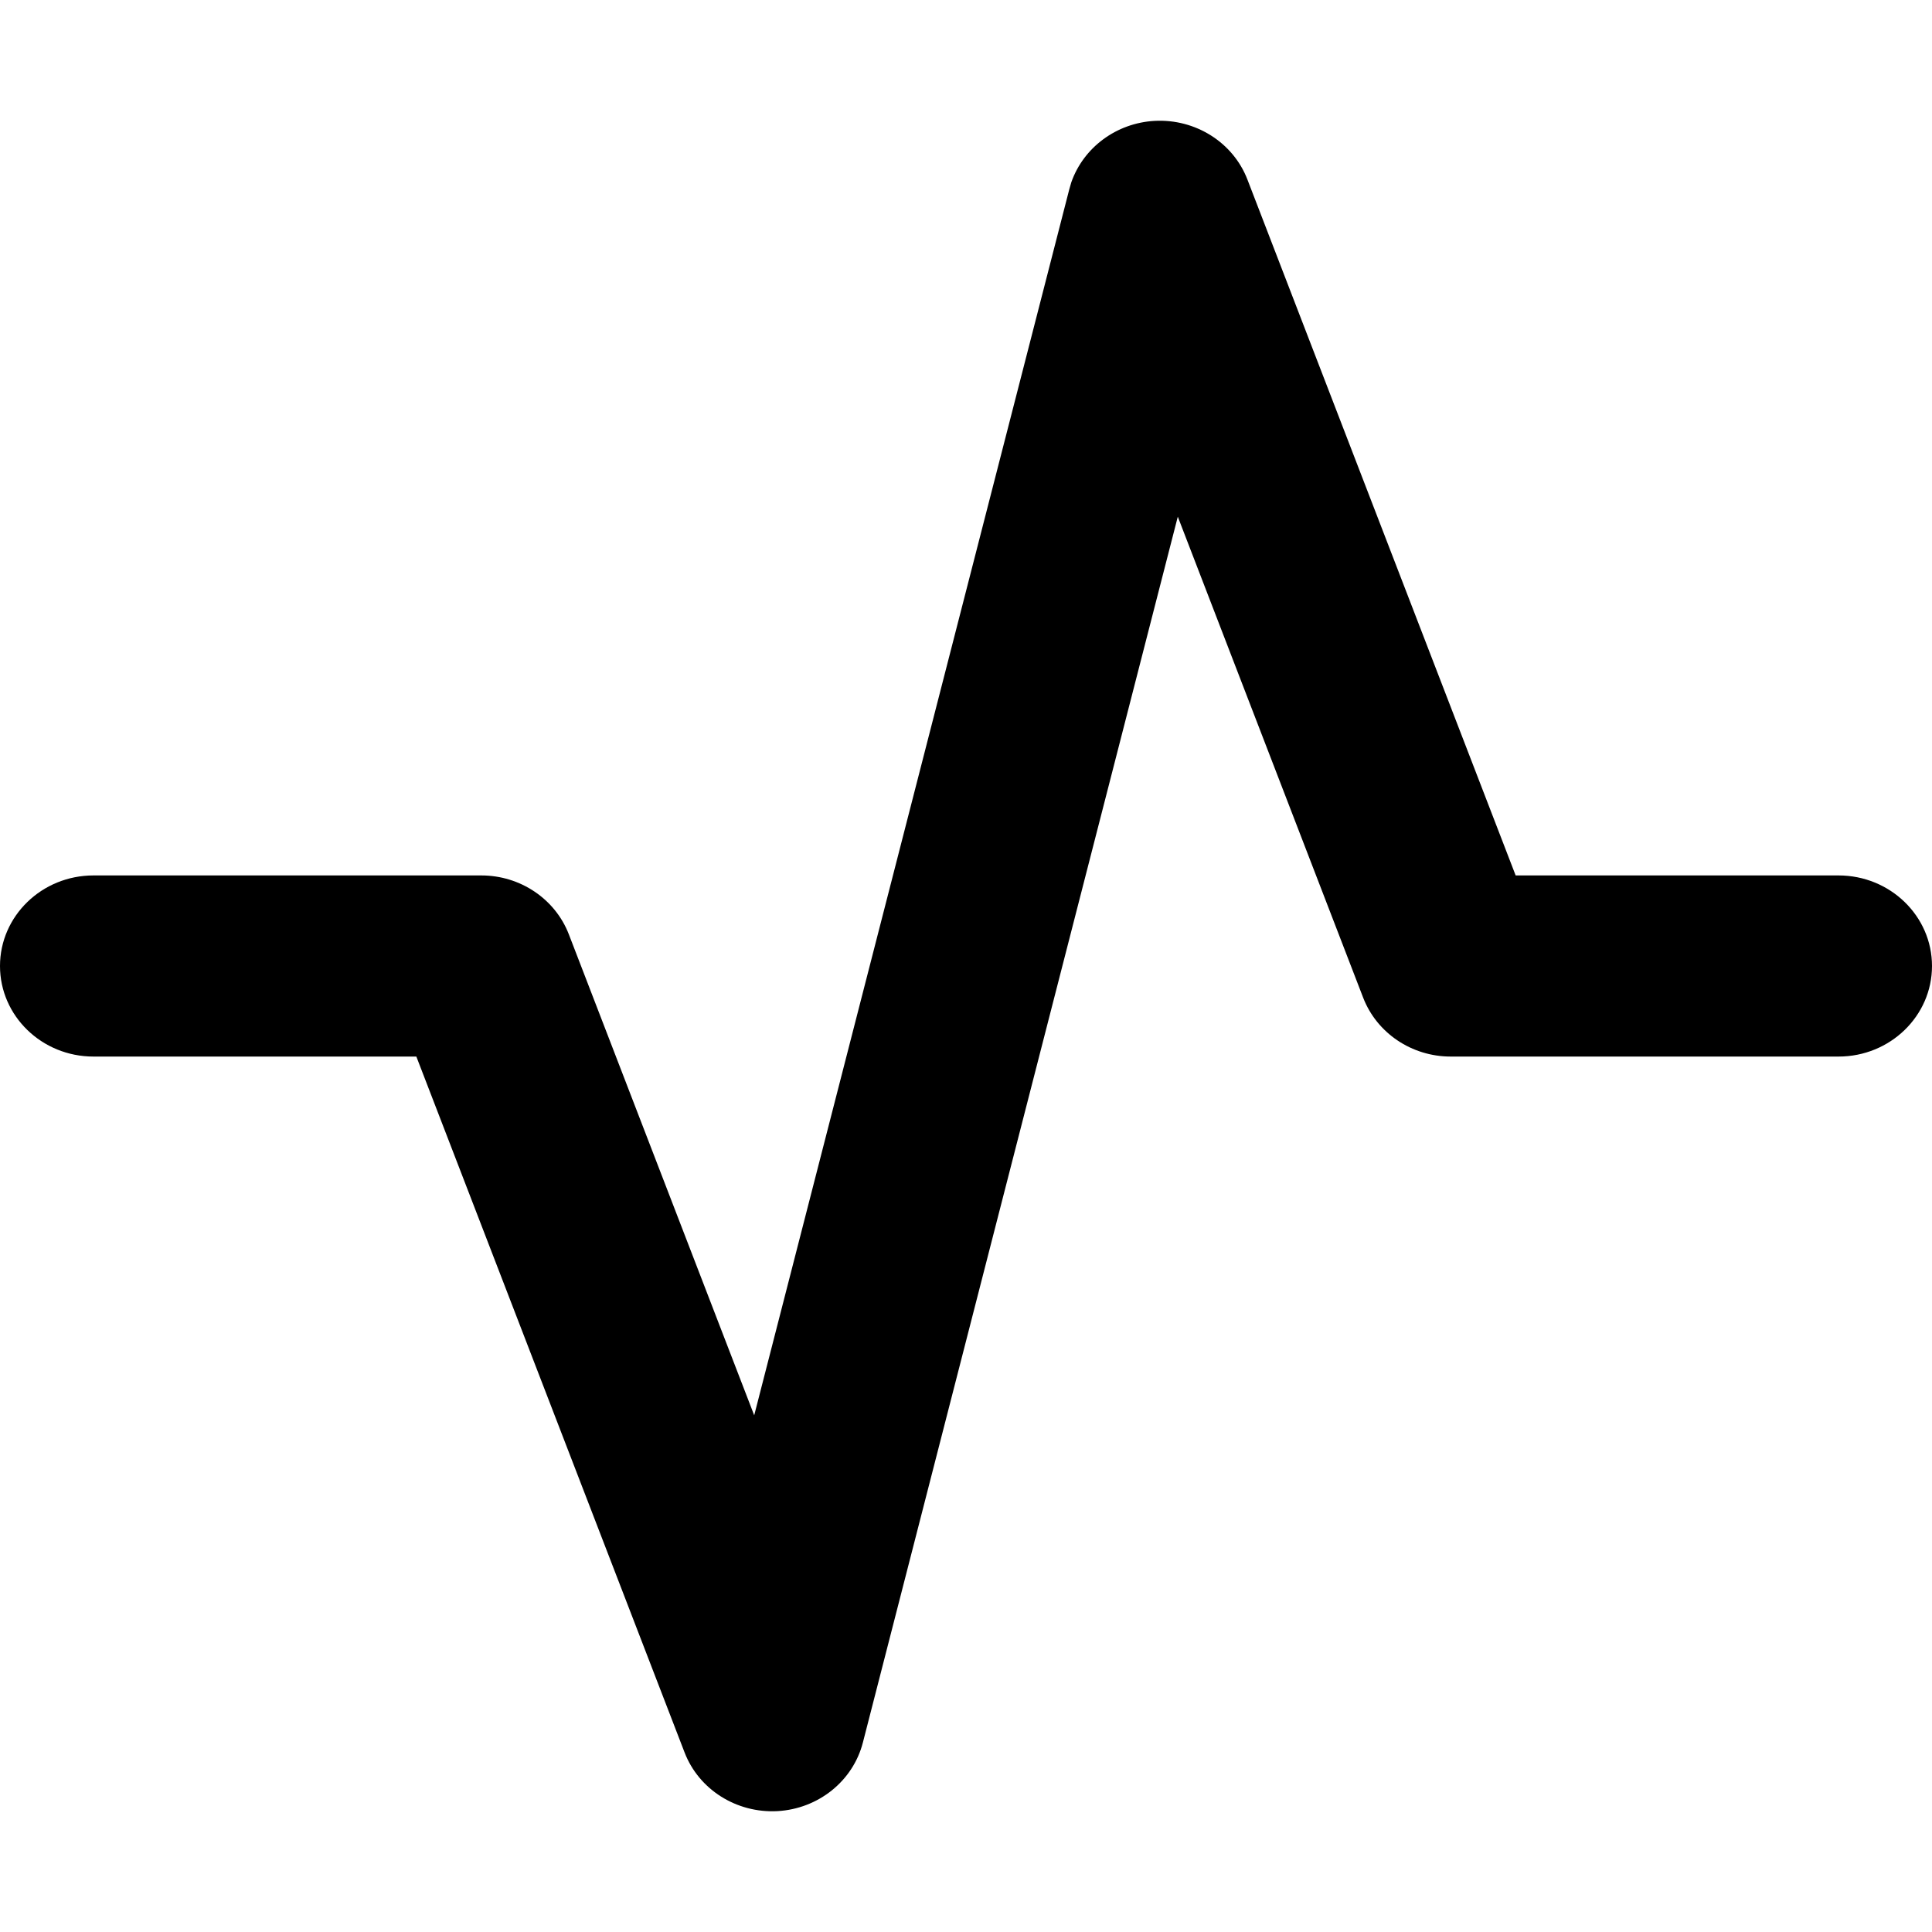
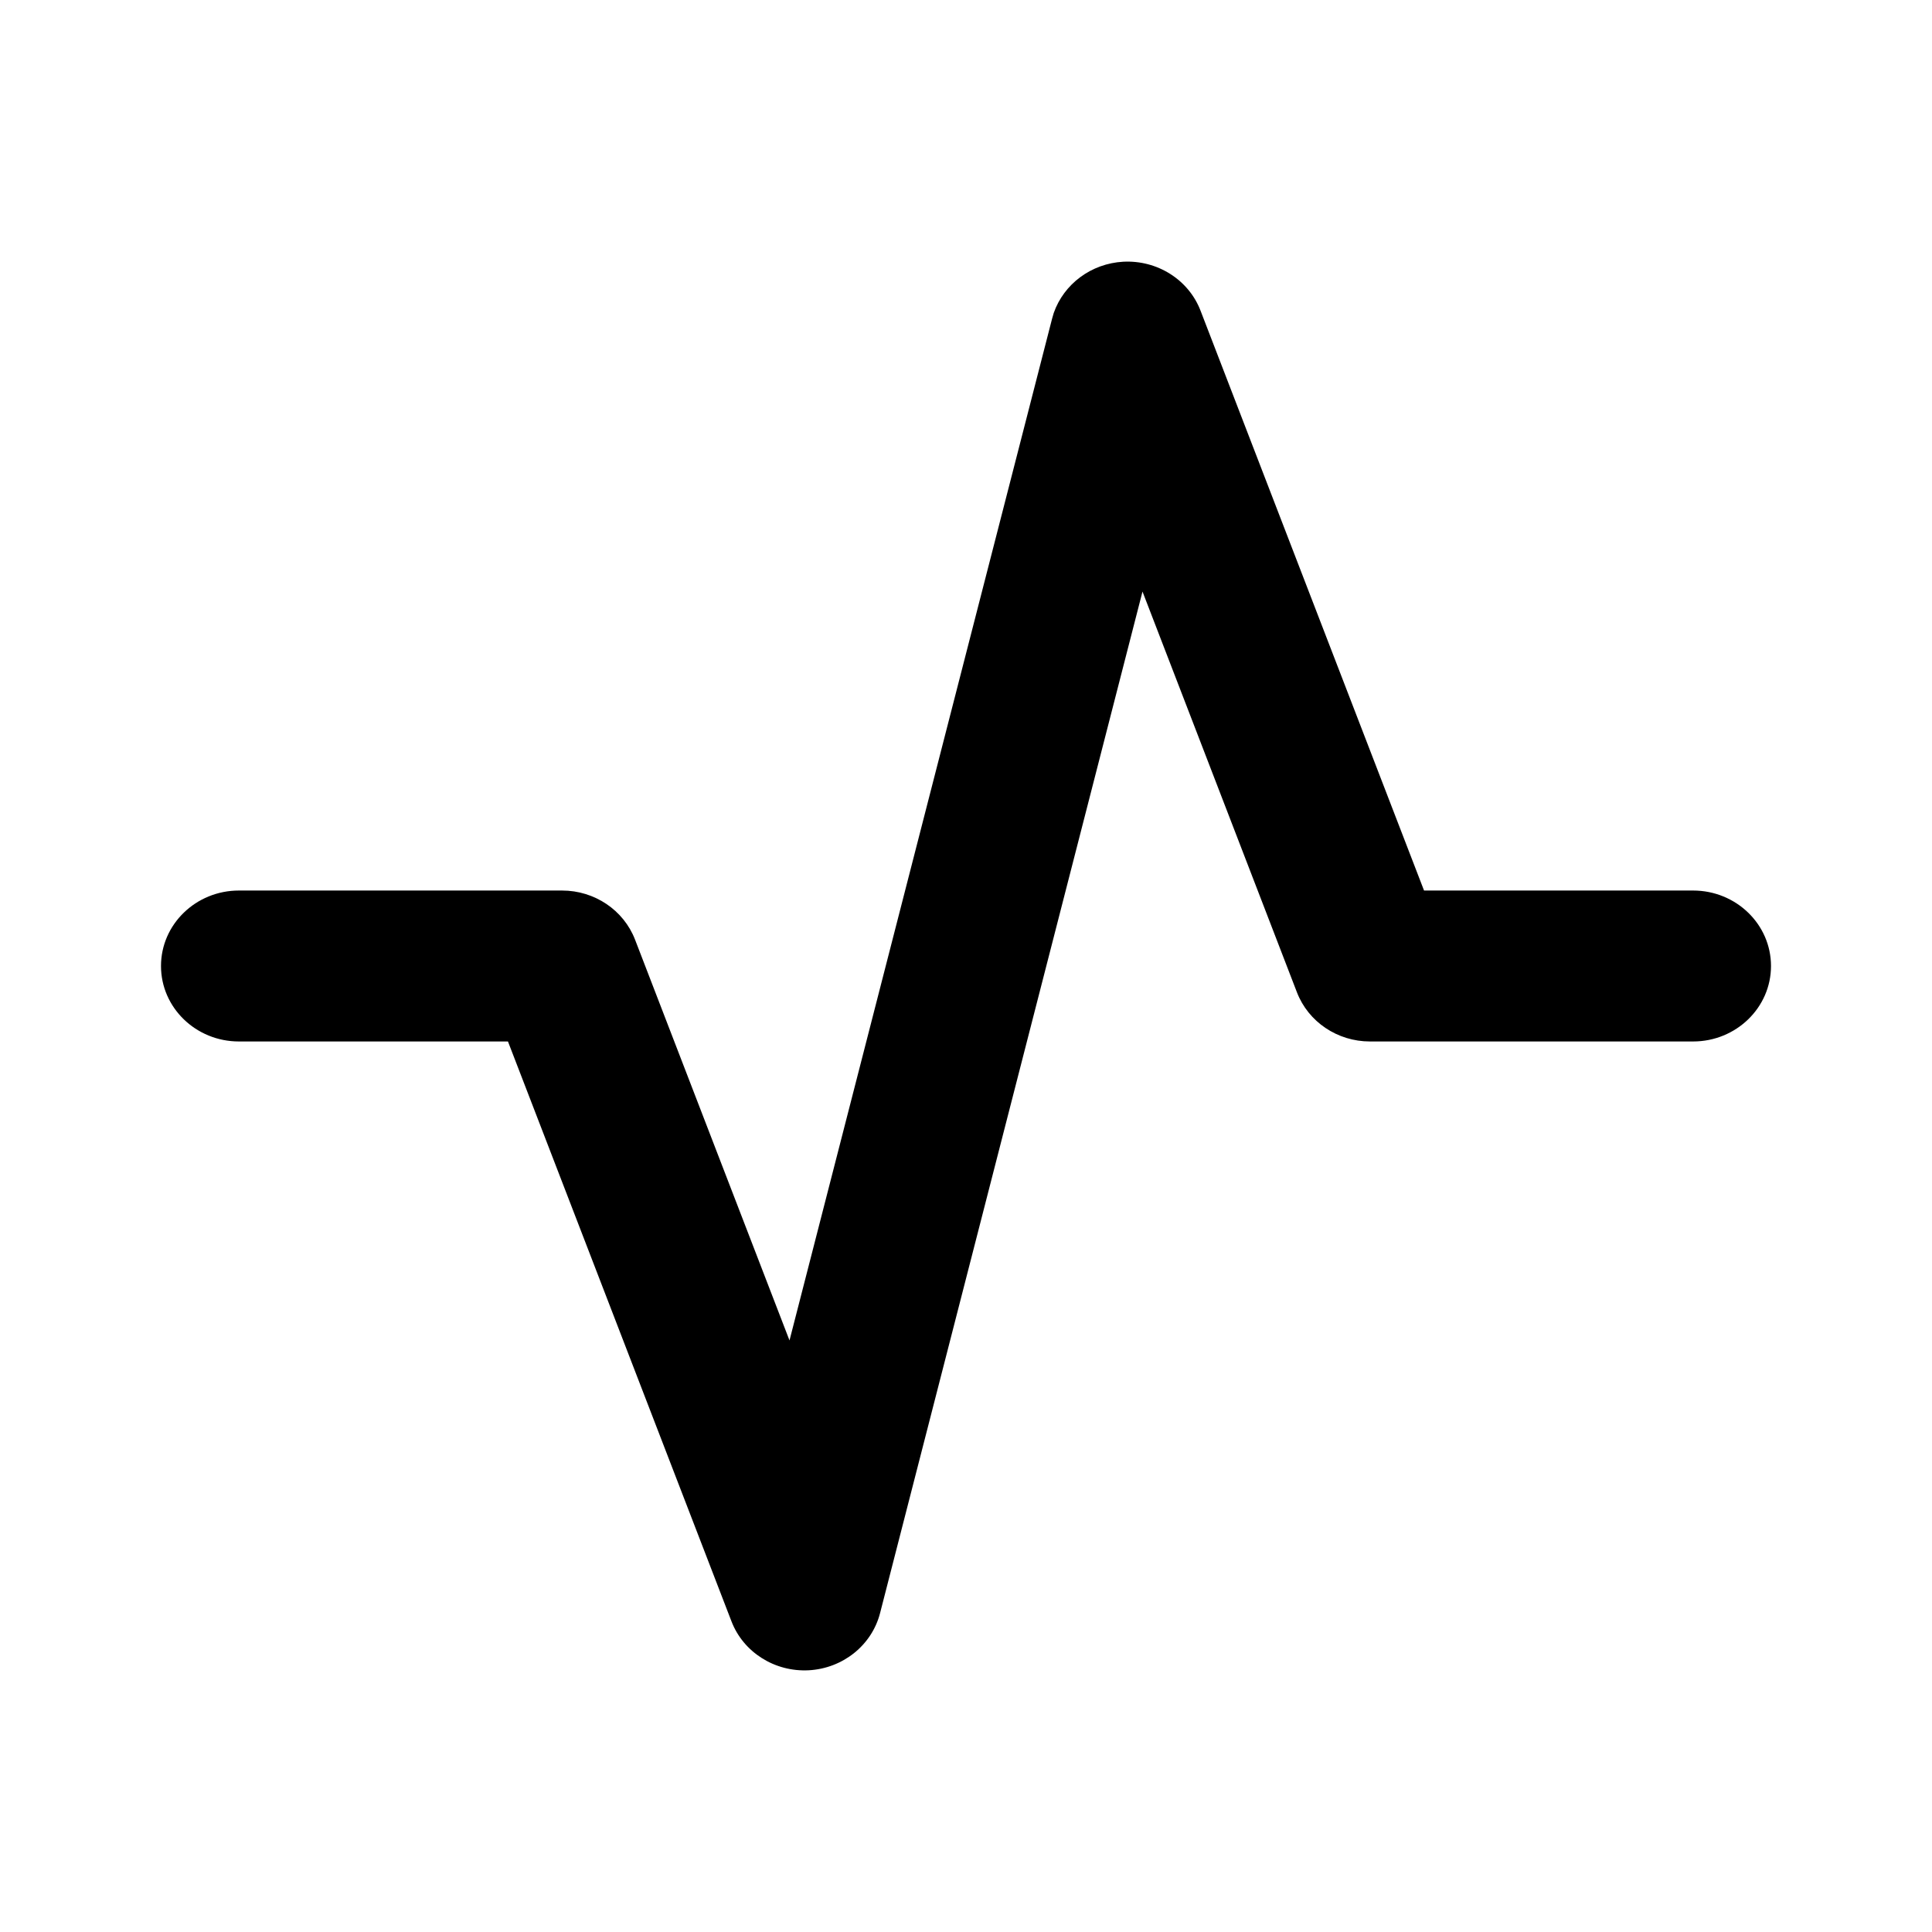
- <svg xmlns="http://www.w3.org/2000/svg" style="display: block;" width="16" height="16" viewBox="0 0 16 16" fill="none">
-   <path d="M9.562 1.001C9.901 0.983 10.213 1.18 10.331 1.488L12.552 7.25H15.226C15.653 7.25 16 7.586 16 8C16 8.414 15.653 8.75 15.226 8.75H12.014C11.691 8.75 11.402 8.555 11.289 8.262L9.754 4.279L7.146 14.431C7.064 14.75 6.777 14.98 6.438 14.999C6.099 15.017 5.787 14.82 5.669 14.512L3.448 8.75H0.774C0.347 8.75 0 8.414 0 8C0 7.586 0.347 7.25 0.774 7.25H3.986C4.309 7.25 4.598 7.445 4.711 7.738L6.246 11.721L8.855 1.569L8.872 1.51C8.973 1.222 9.244 1.019 9.562 1.001Z" fill="currentColor" />
+ <svg xmlns="http://www.w3.org/2000/svg" width="24" height="24" viewBox="0 0 24 24" fill="none" data-normalized="24">
+   <g transform="translate(2 2) scale(1.25)">
+     <path d="M9.562 1.001C9.901 0.983 10.213 1.18 10.331 1.488L12.552 7.25H15.226C15.653 7.25 16 7.586 16 8C16 8.414 15.653 8.75 15.226 8.75H12.014C11.691 8.75 11.402 8.555 11.289 8.262L9.754 4.279L7.146 14.431C7.064 14.75 6.777 14.98 6.438 14.999C6.099 15.017 5.787 14.82 5.669 14.512L3.448 8.75H0.774C0.347 8.75 0 8.414 0 8C0 7.586 0.347 7.25 0.774 7.25H3.986C4.309 7.25 4.598 7.445 4.711 7.738L6.246 11.721L8.855 1.569L8.872 1.51C8.973 1.222 9.244 1.019 9.562 1.001Z" fill="currentColor" />
+   </g>
</svg>
